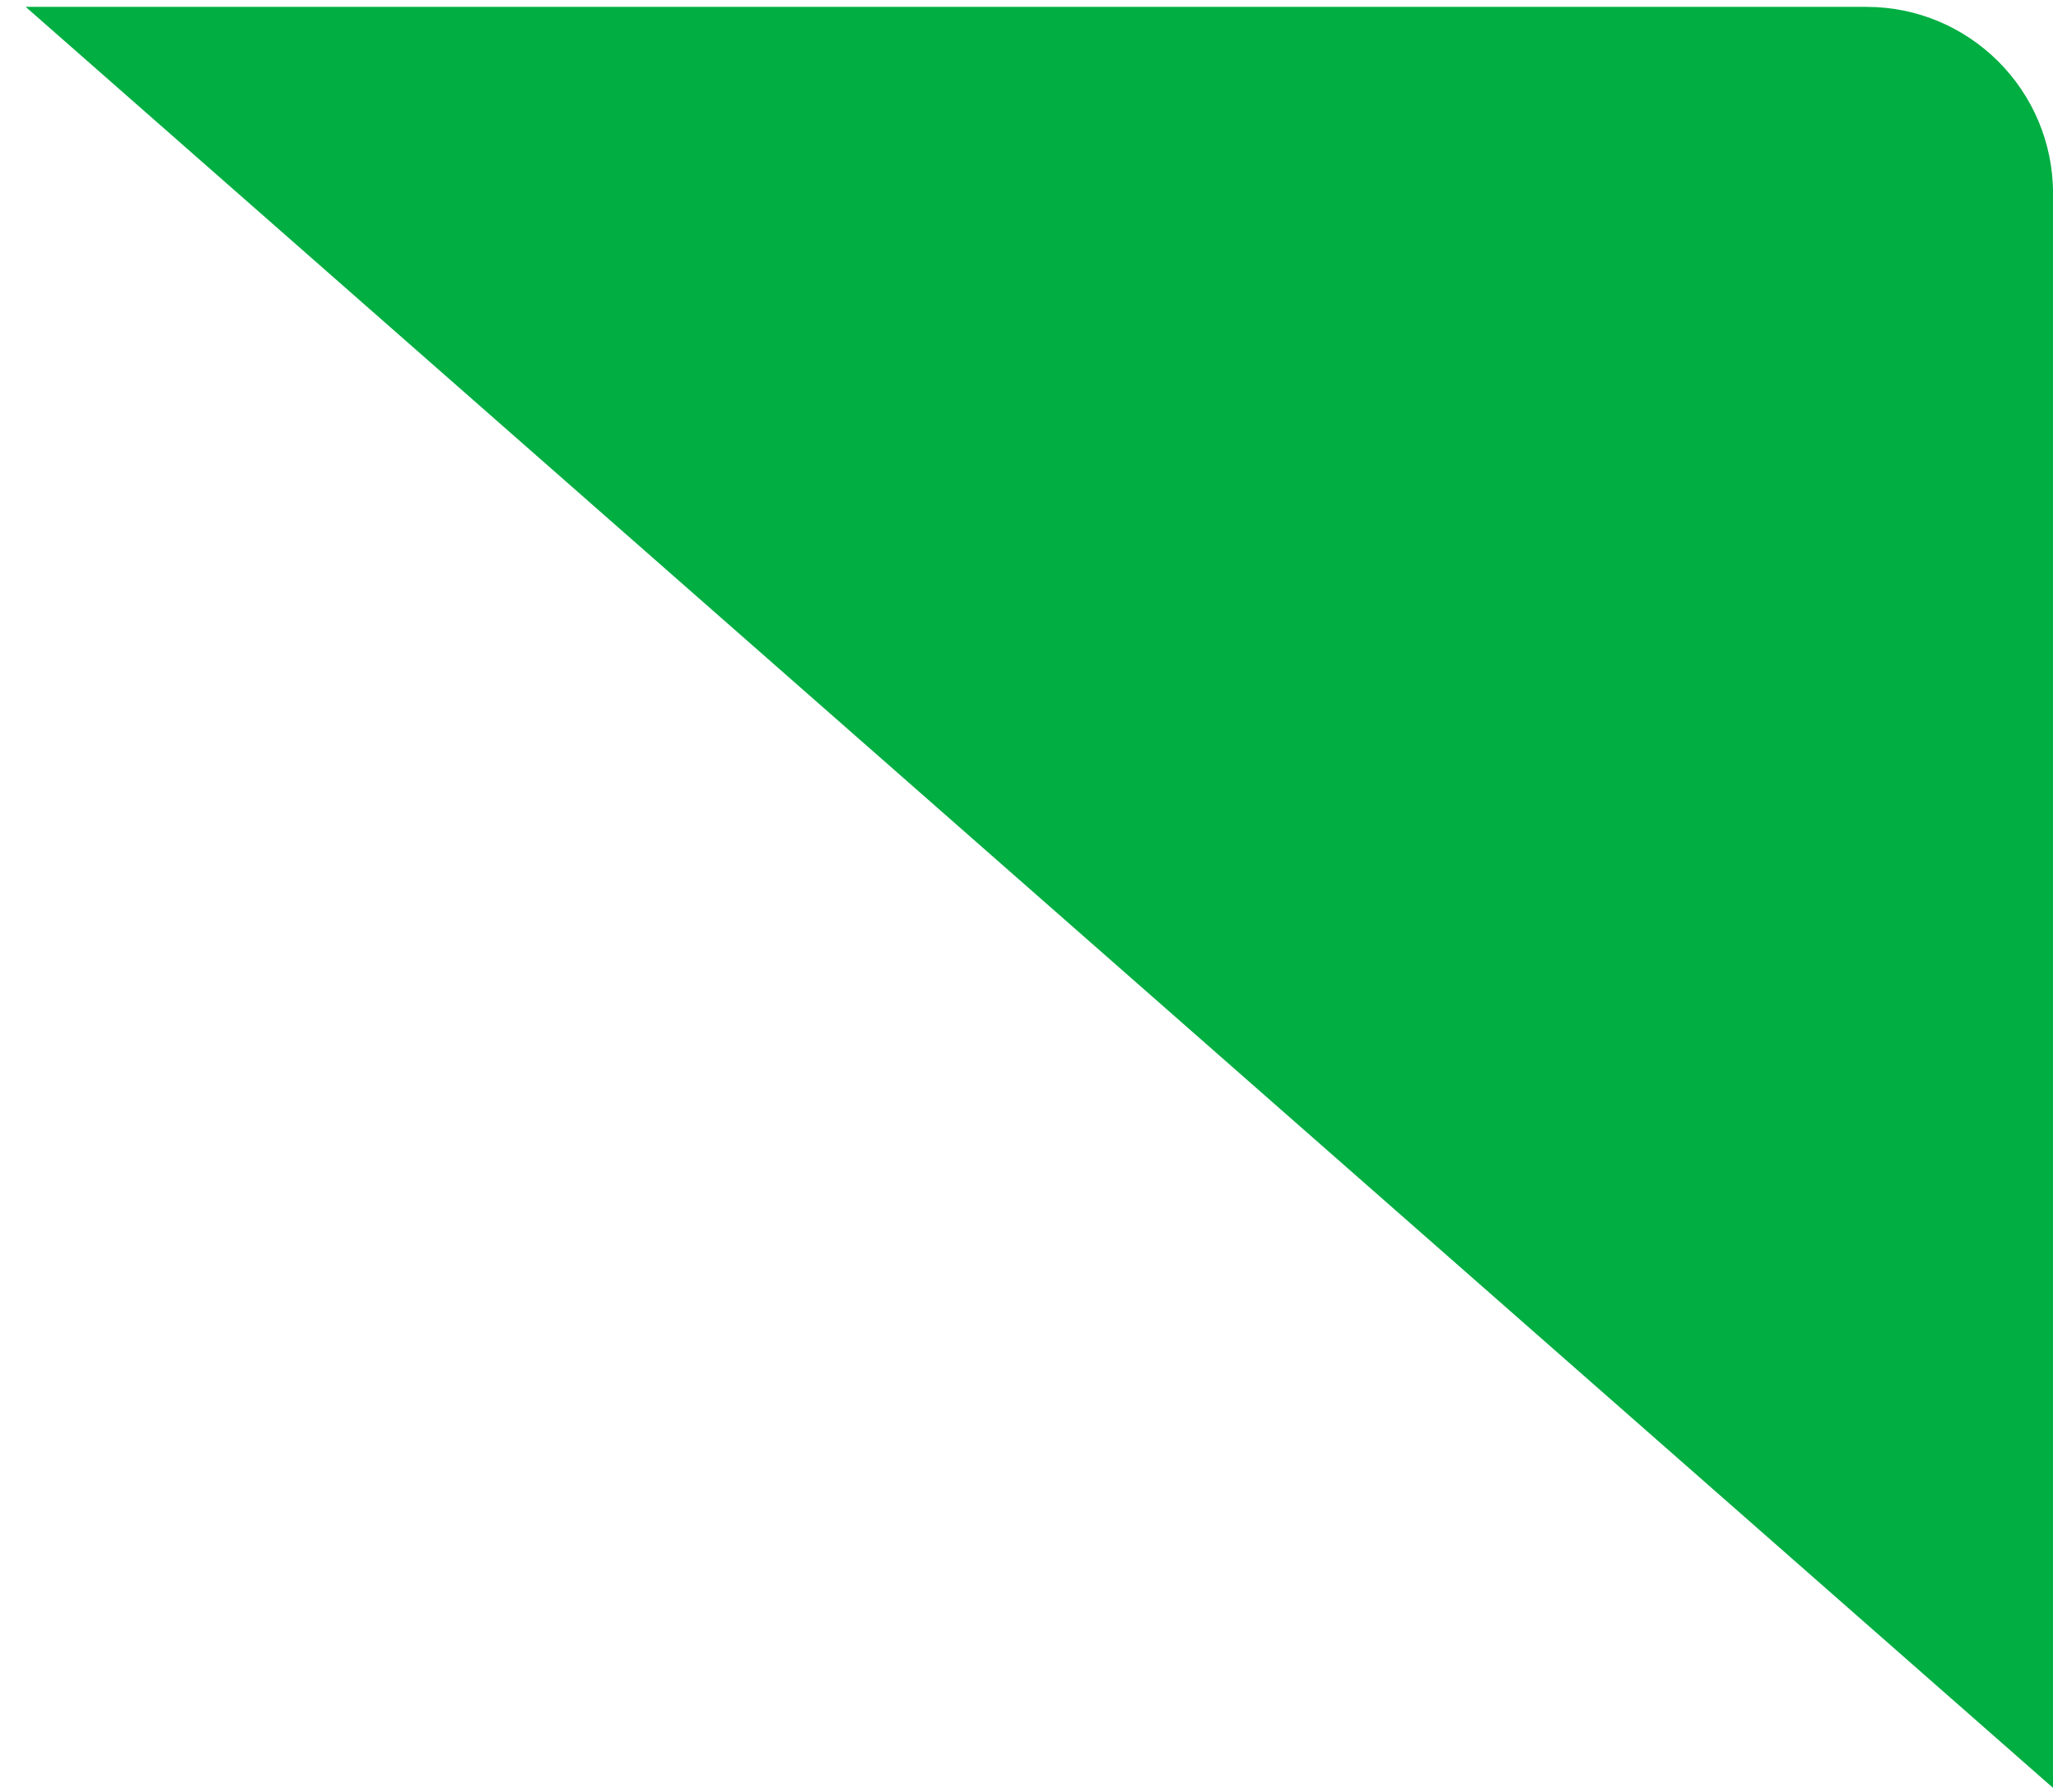
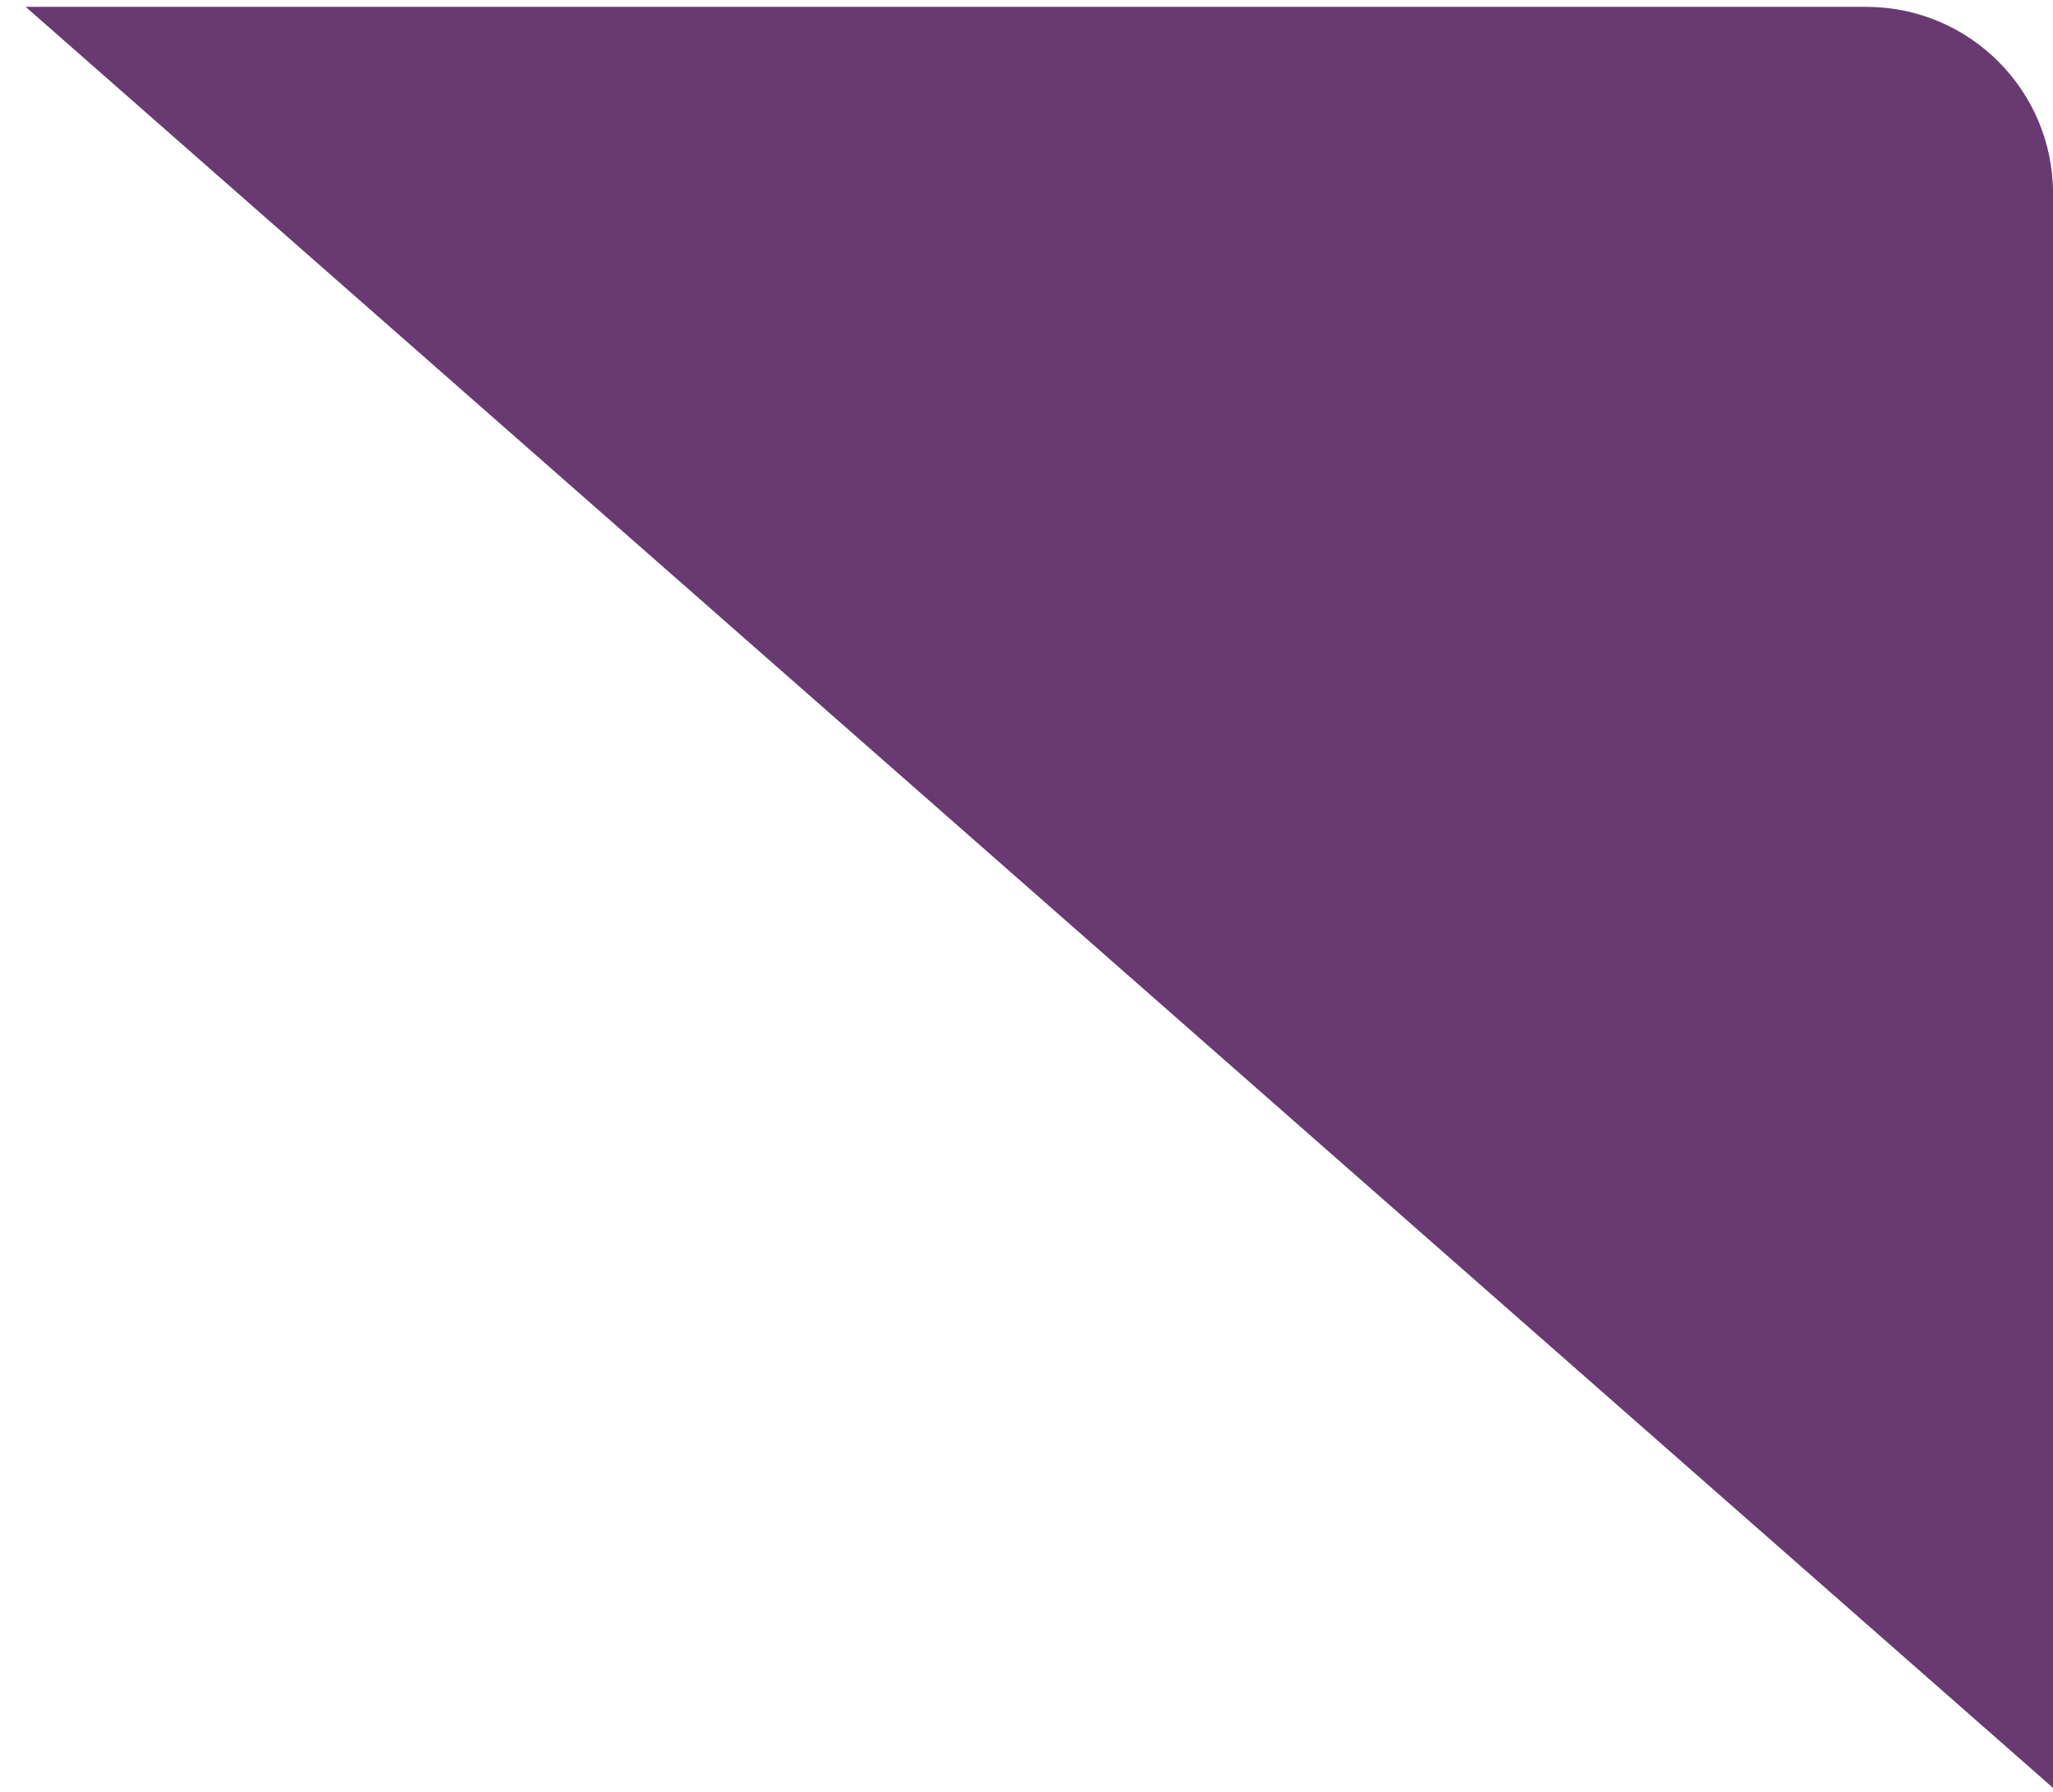
<svg xmlns="http://www.w3.org/2000/svg" width="55" height="48" fill="none">
  <g>
-     <path id="svg_1" fill="#00AE42" d="m0.688,0.184l49.313,0c2.761,0 5,2.239 5,5l0,42.71l-54.313,-47.71z" />
+     <path id="svg_1" fill="#693A71" d="m0.688,0.184l49.313,0c2.761,0 5,2.239 5,5l0,42.71l-54.313,-47.71z" />
  </g>
</svg>
